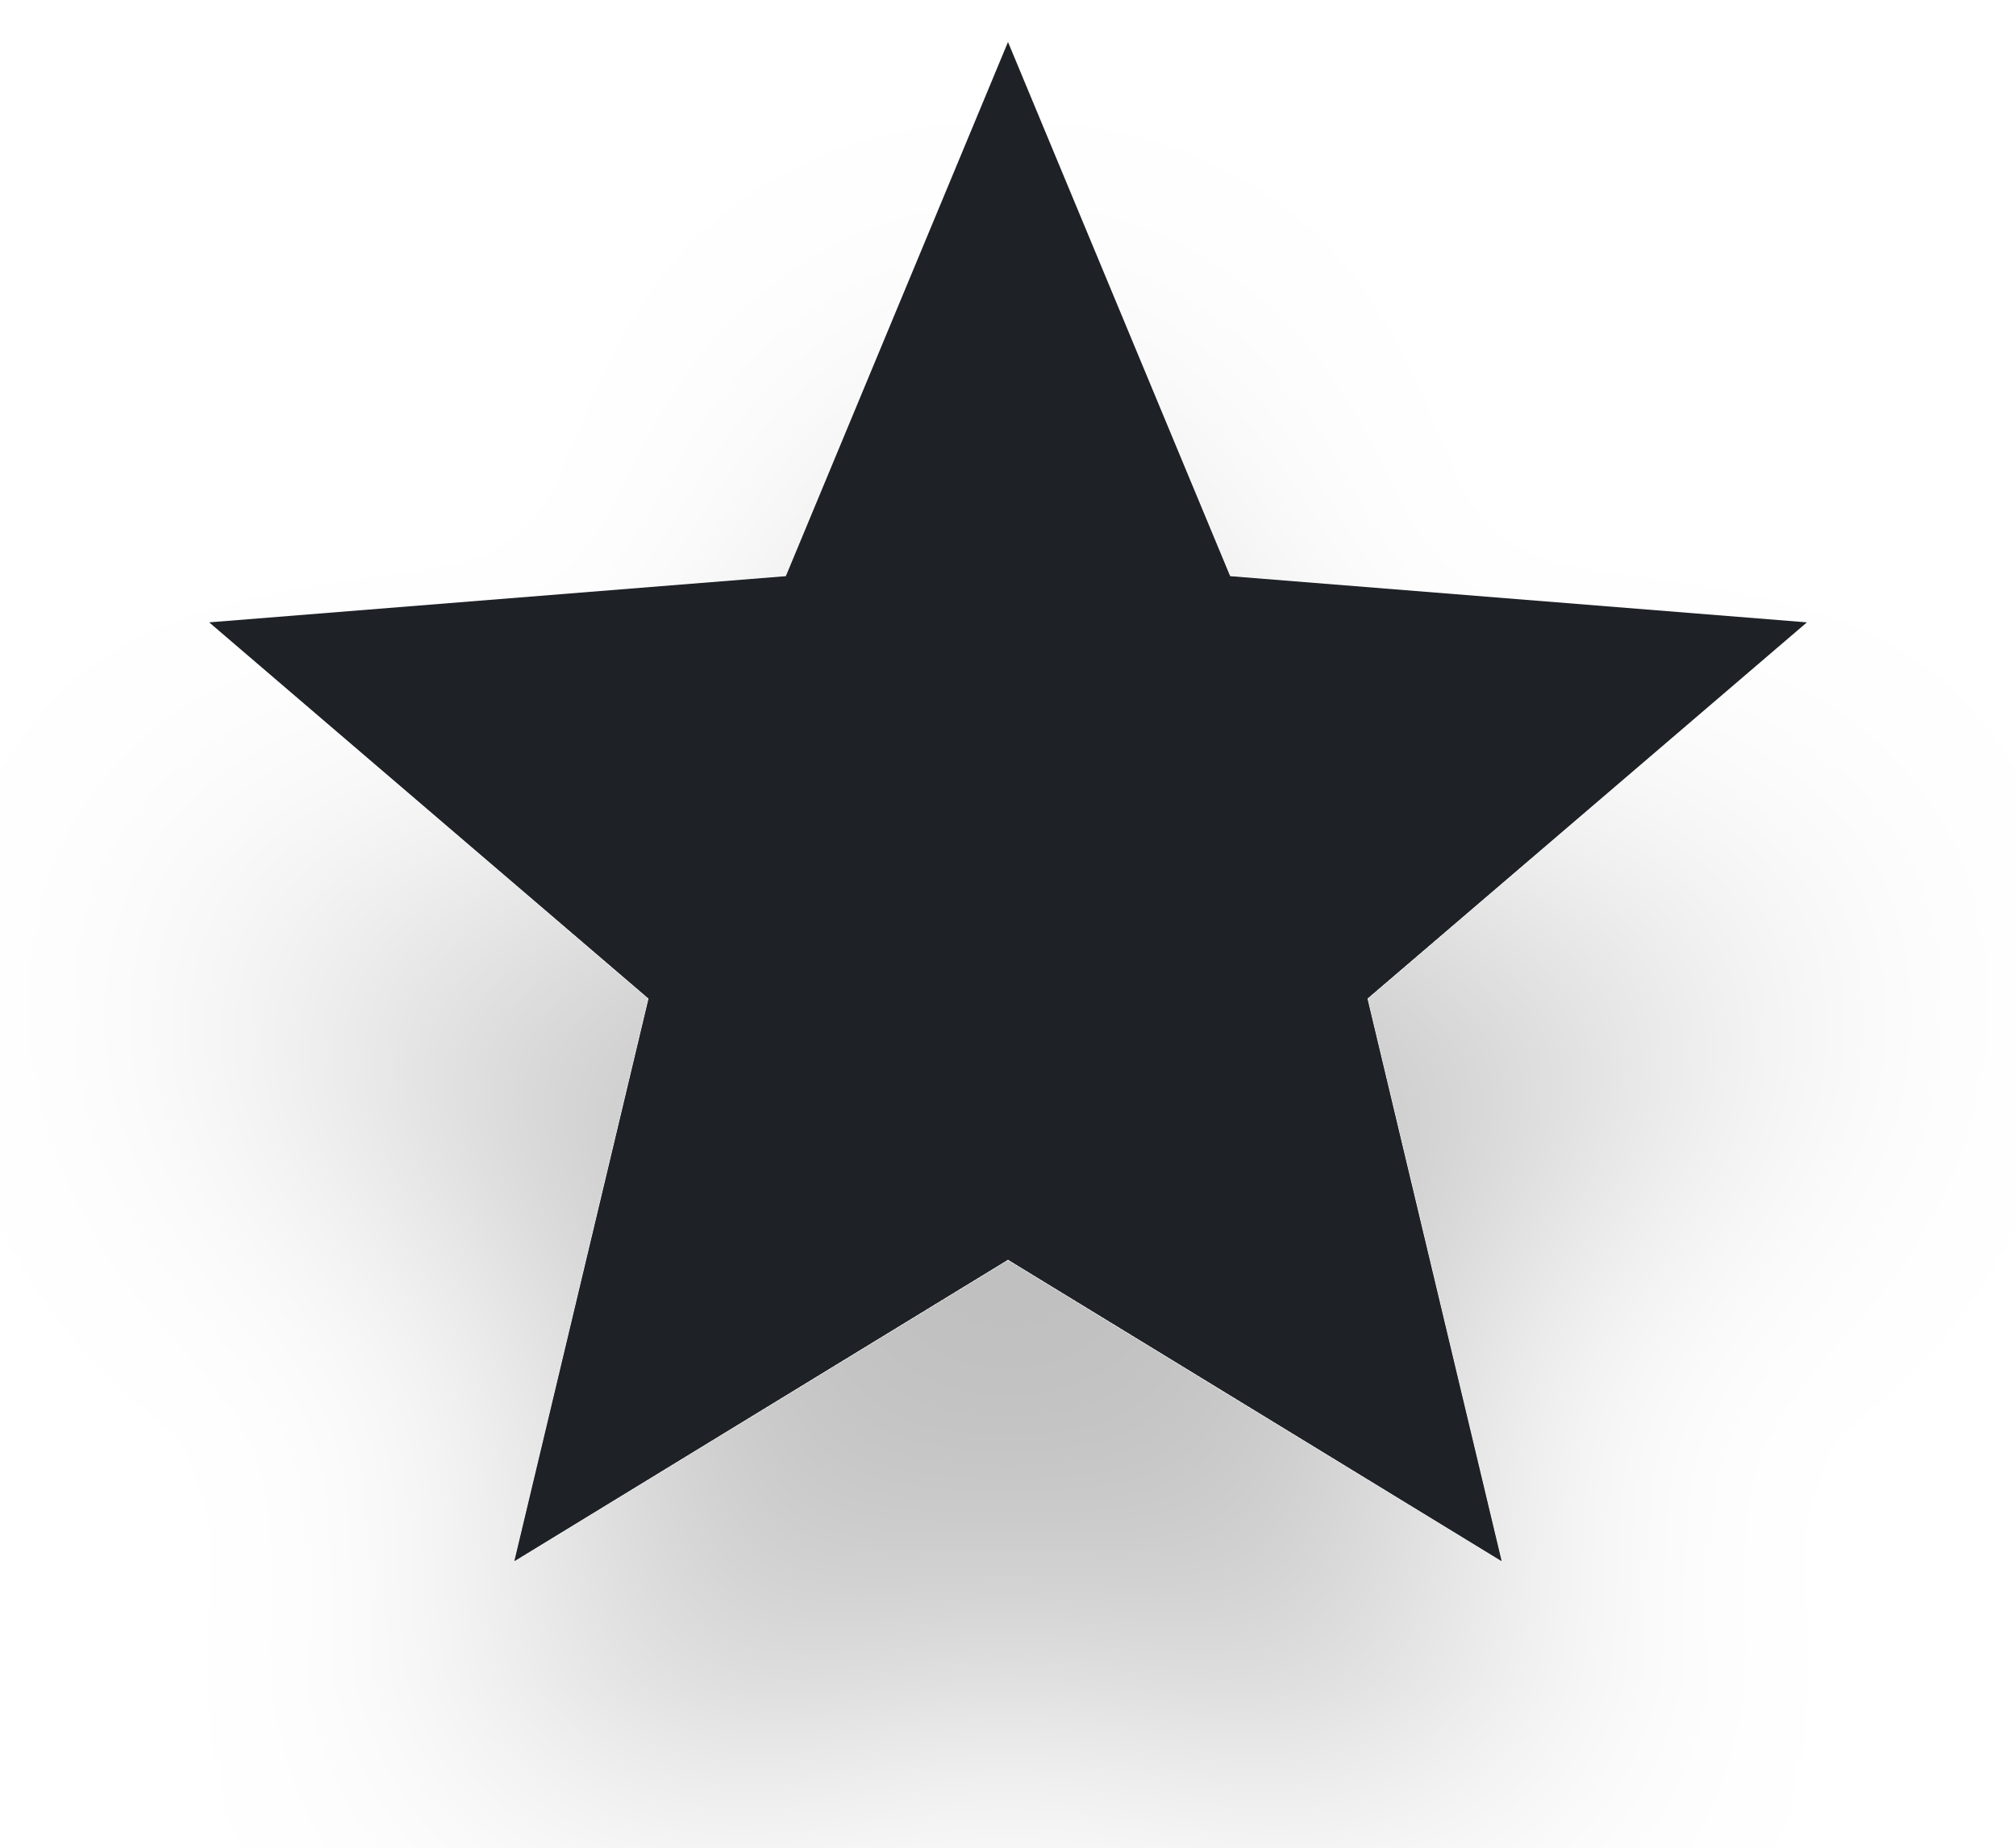
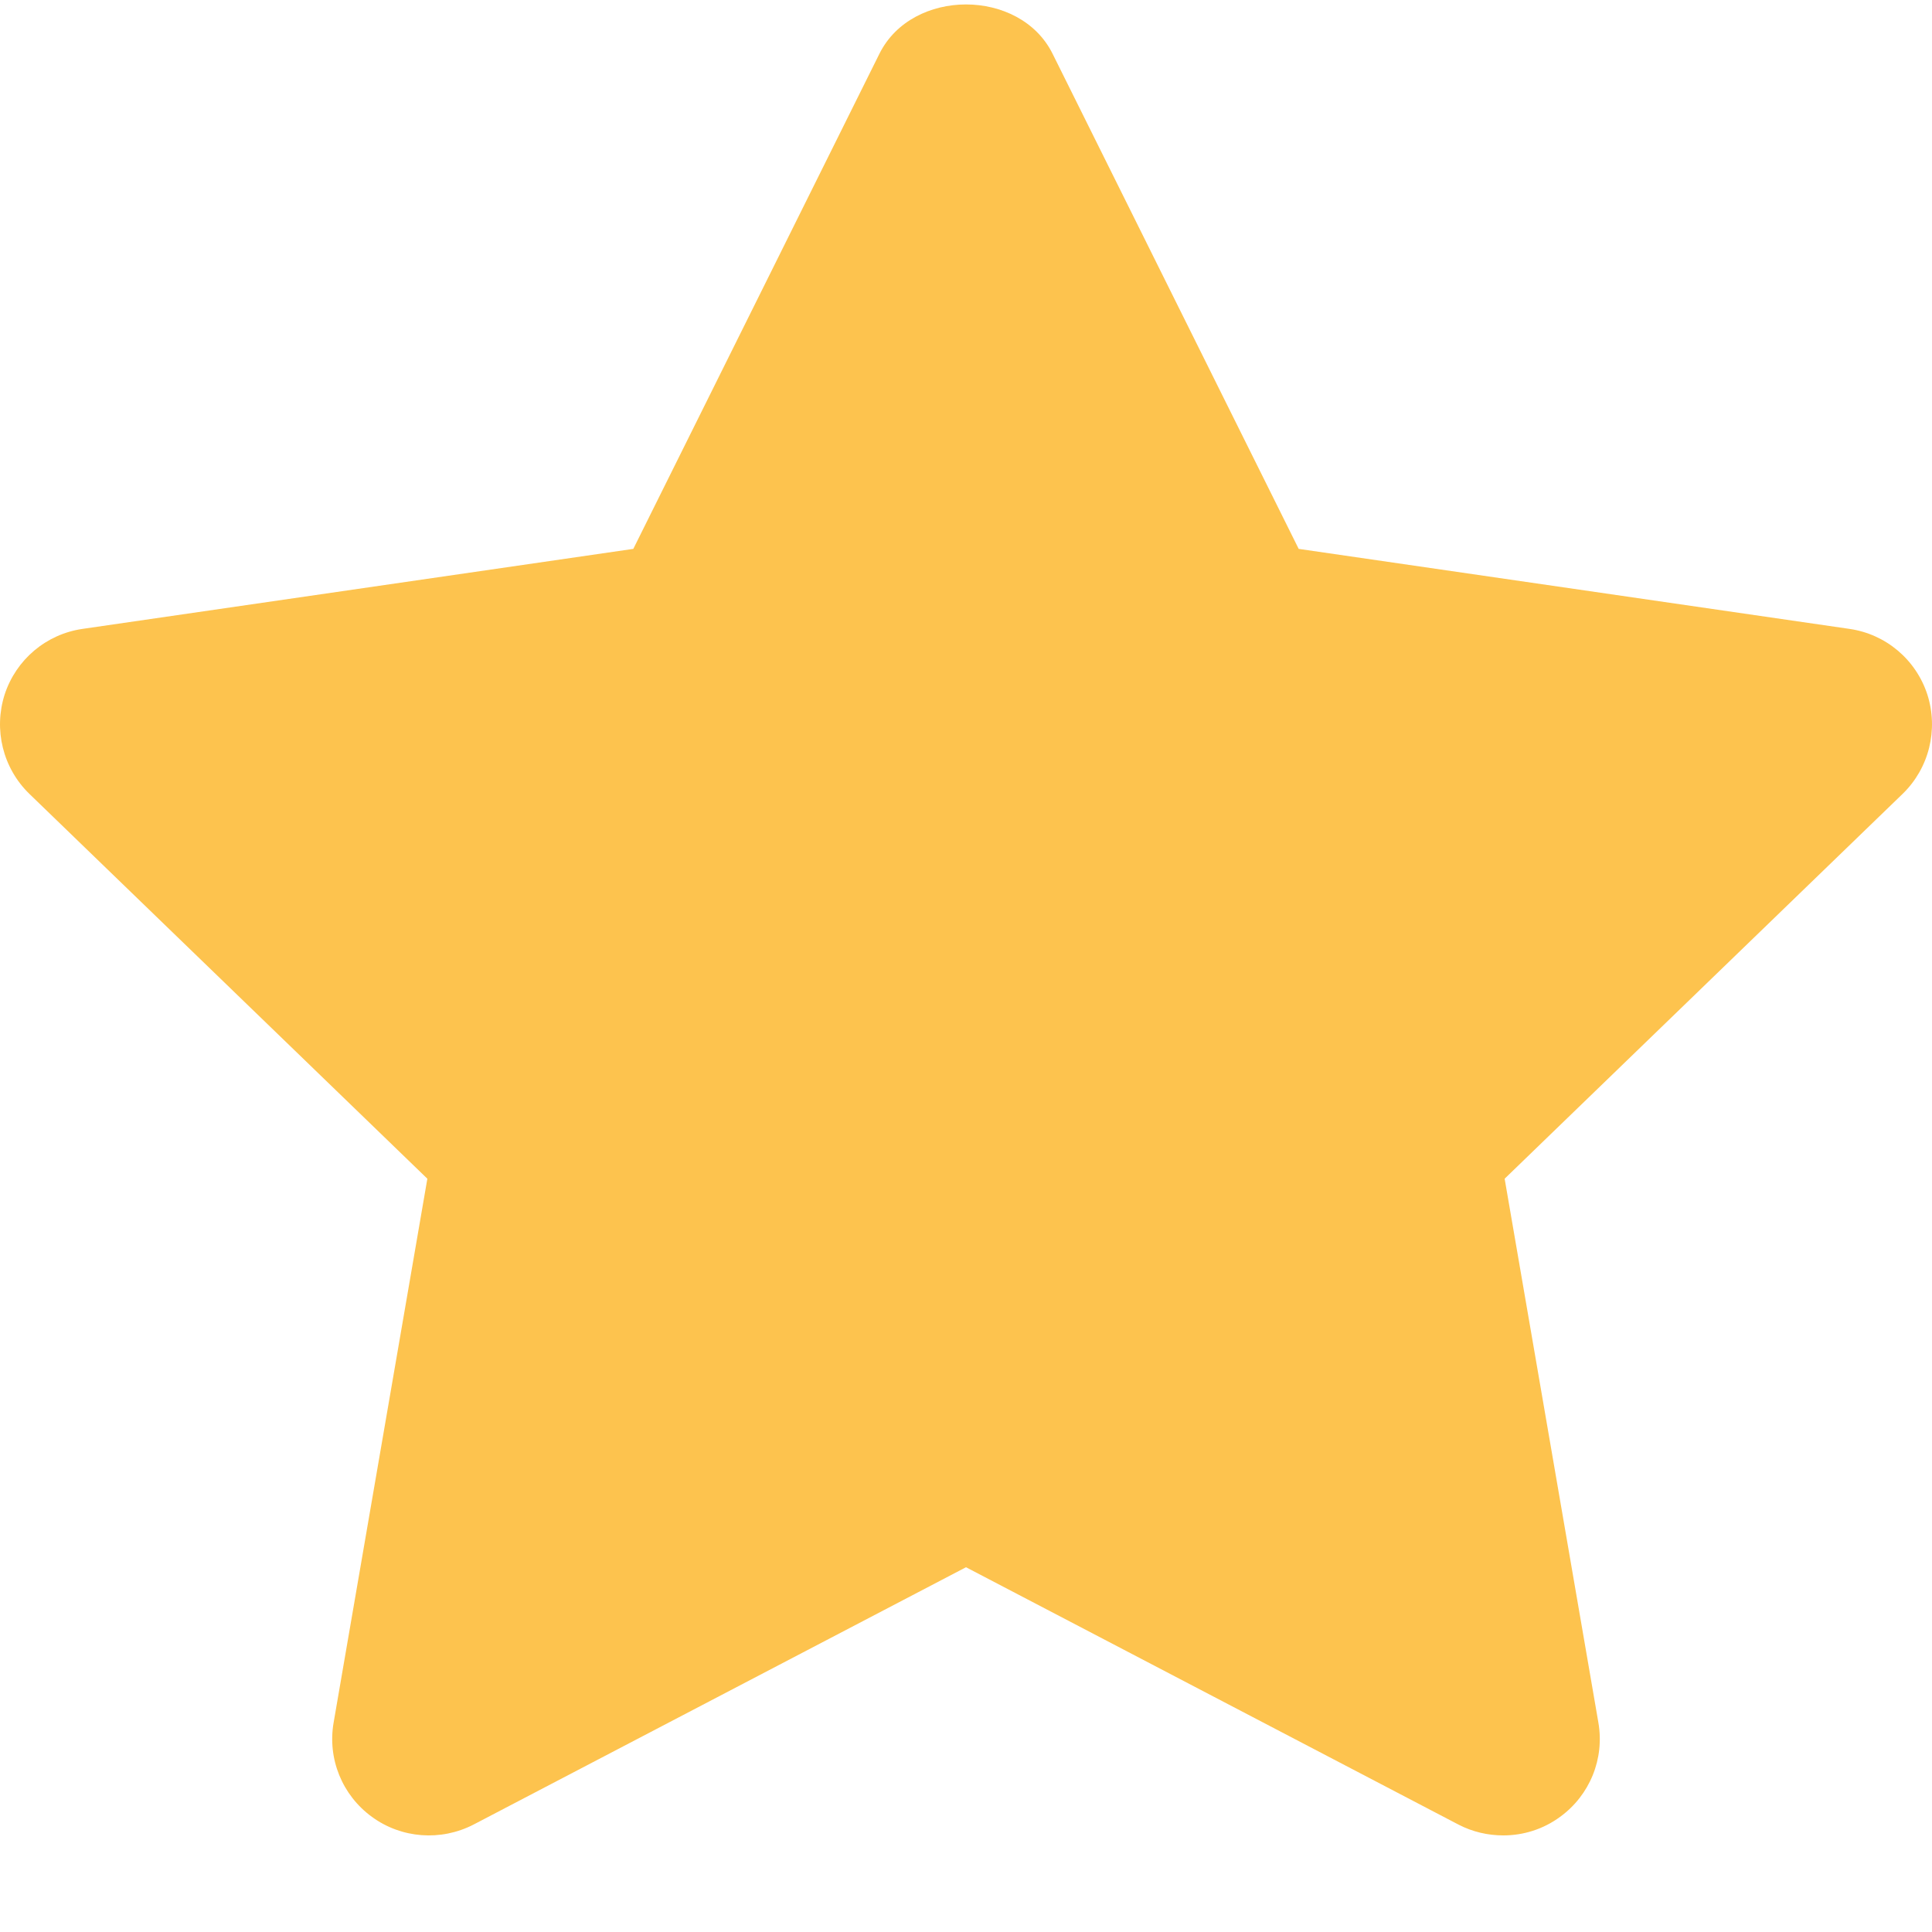
- <svg xmlns="http://www.w3.org/2000/svg" width="24" height="22" viewBox="0 0 24 22" fill="none">
-   <g filter="url(#filter0_d_280_224)">
-     <path d="M12 15L6.122 18.59L7.72 11.89L2.49 7.41L9.355 6.86L12 0.5L14.645 6.86L21.511 7.41L16.28 11.89L17.878 18.59L12 15Z" fill="#1E2126" />
-   </g>
-   <defs>
-     <filter id="filter0_d_280_224" x="-1.51" y="0.5" width="27.021" height="26.09" filterUnits="userSpaceOnUse" color-interpolation-filters="sRGB">
-       <feFlood flood-opacity="0" result="BackgroundImageFix" />
-       <feColorMatrix in="SourceAlpha" type="matrix" values="0 0 0 0 0 0 0 0 0 0 0 0 0 0 0 0 0 0 127 0" result="hardAlpha" />
-       <feOffset dy="4" />
-       <feGaussianBlur stdDeviation="2" />
-       <feComposite in2="hardAlpha" operator="out" />
-       <feColorMatrix type="matrix" values="0 0 0 0 0 0 0 0 0 0 0 0 0 0 0 0 0 0 0.25 0" />
-       <feBlend mode="normal" in2="BackgroundImageFix" result="effect1_dropShadow_280_224" />
-       <feBlend mode="normal" in="SourceGraphic" in2="effect1_dropShadow_280_224" result="shape" />
-     </filter>
-   </defs>
+ <svg xmlns="http://www.w3.org/2000/svg" width="10" height="10" viewBox="0 0 10 10" fill="none">
+   <path fill-rule="evenodd" clip-rule="evenodd" d="M7.781 9.5C7.702 9.5 7.622 9.482 7.549 9.444L5 8.112L2.451 9.444C2.282 9.531 2.078 9.516 1.925 9.404C1.771 9.292 1.694 9.103 1.727 8.915L2.212 6.101L0.152 4.109C0.015 3.976 -0.034 3.777 0.024 3.595C0.083 3.414 0.239 3.282 0.428 3.255L3.278 2.841L4.552 0.278C4.721 -0.062 5.279 -0.062 5.448 0.278L6.722 2.841L9.572 3.255C9.761 3.282 9.917 3.414 9.976 3.595C10.034 3.777 9.985 3.976 9.848 4.109L7.788 6.101L8.273 8.915C8.306 9.103 8.229 9.292 8.075 9.404C7.988 9.468 7.885 9.5 7.781 9.5" fill="#FDC34E" />
</svg>
